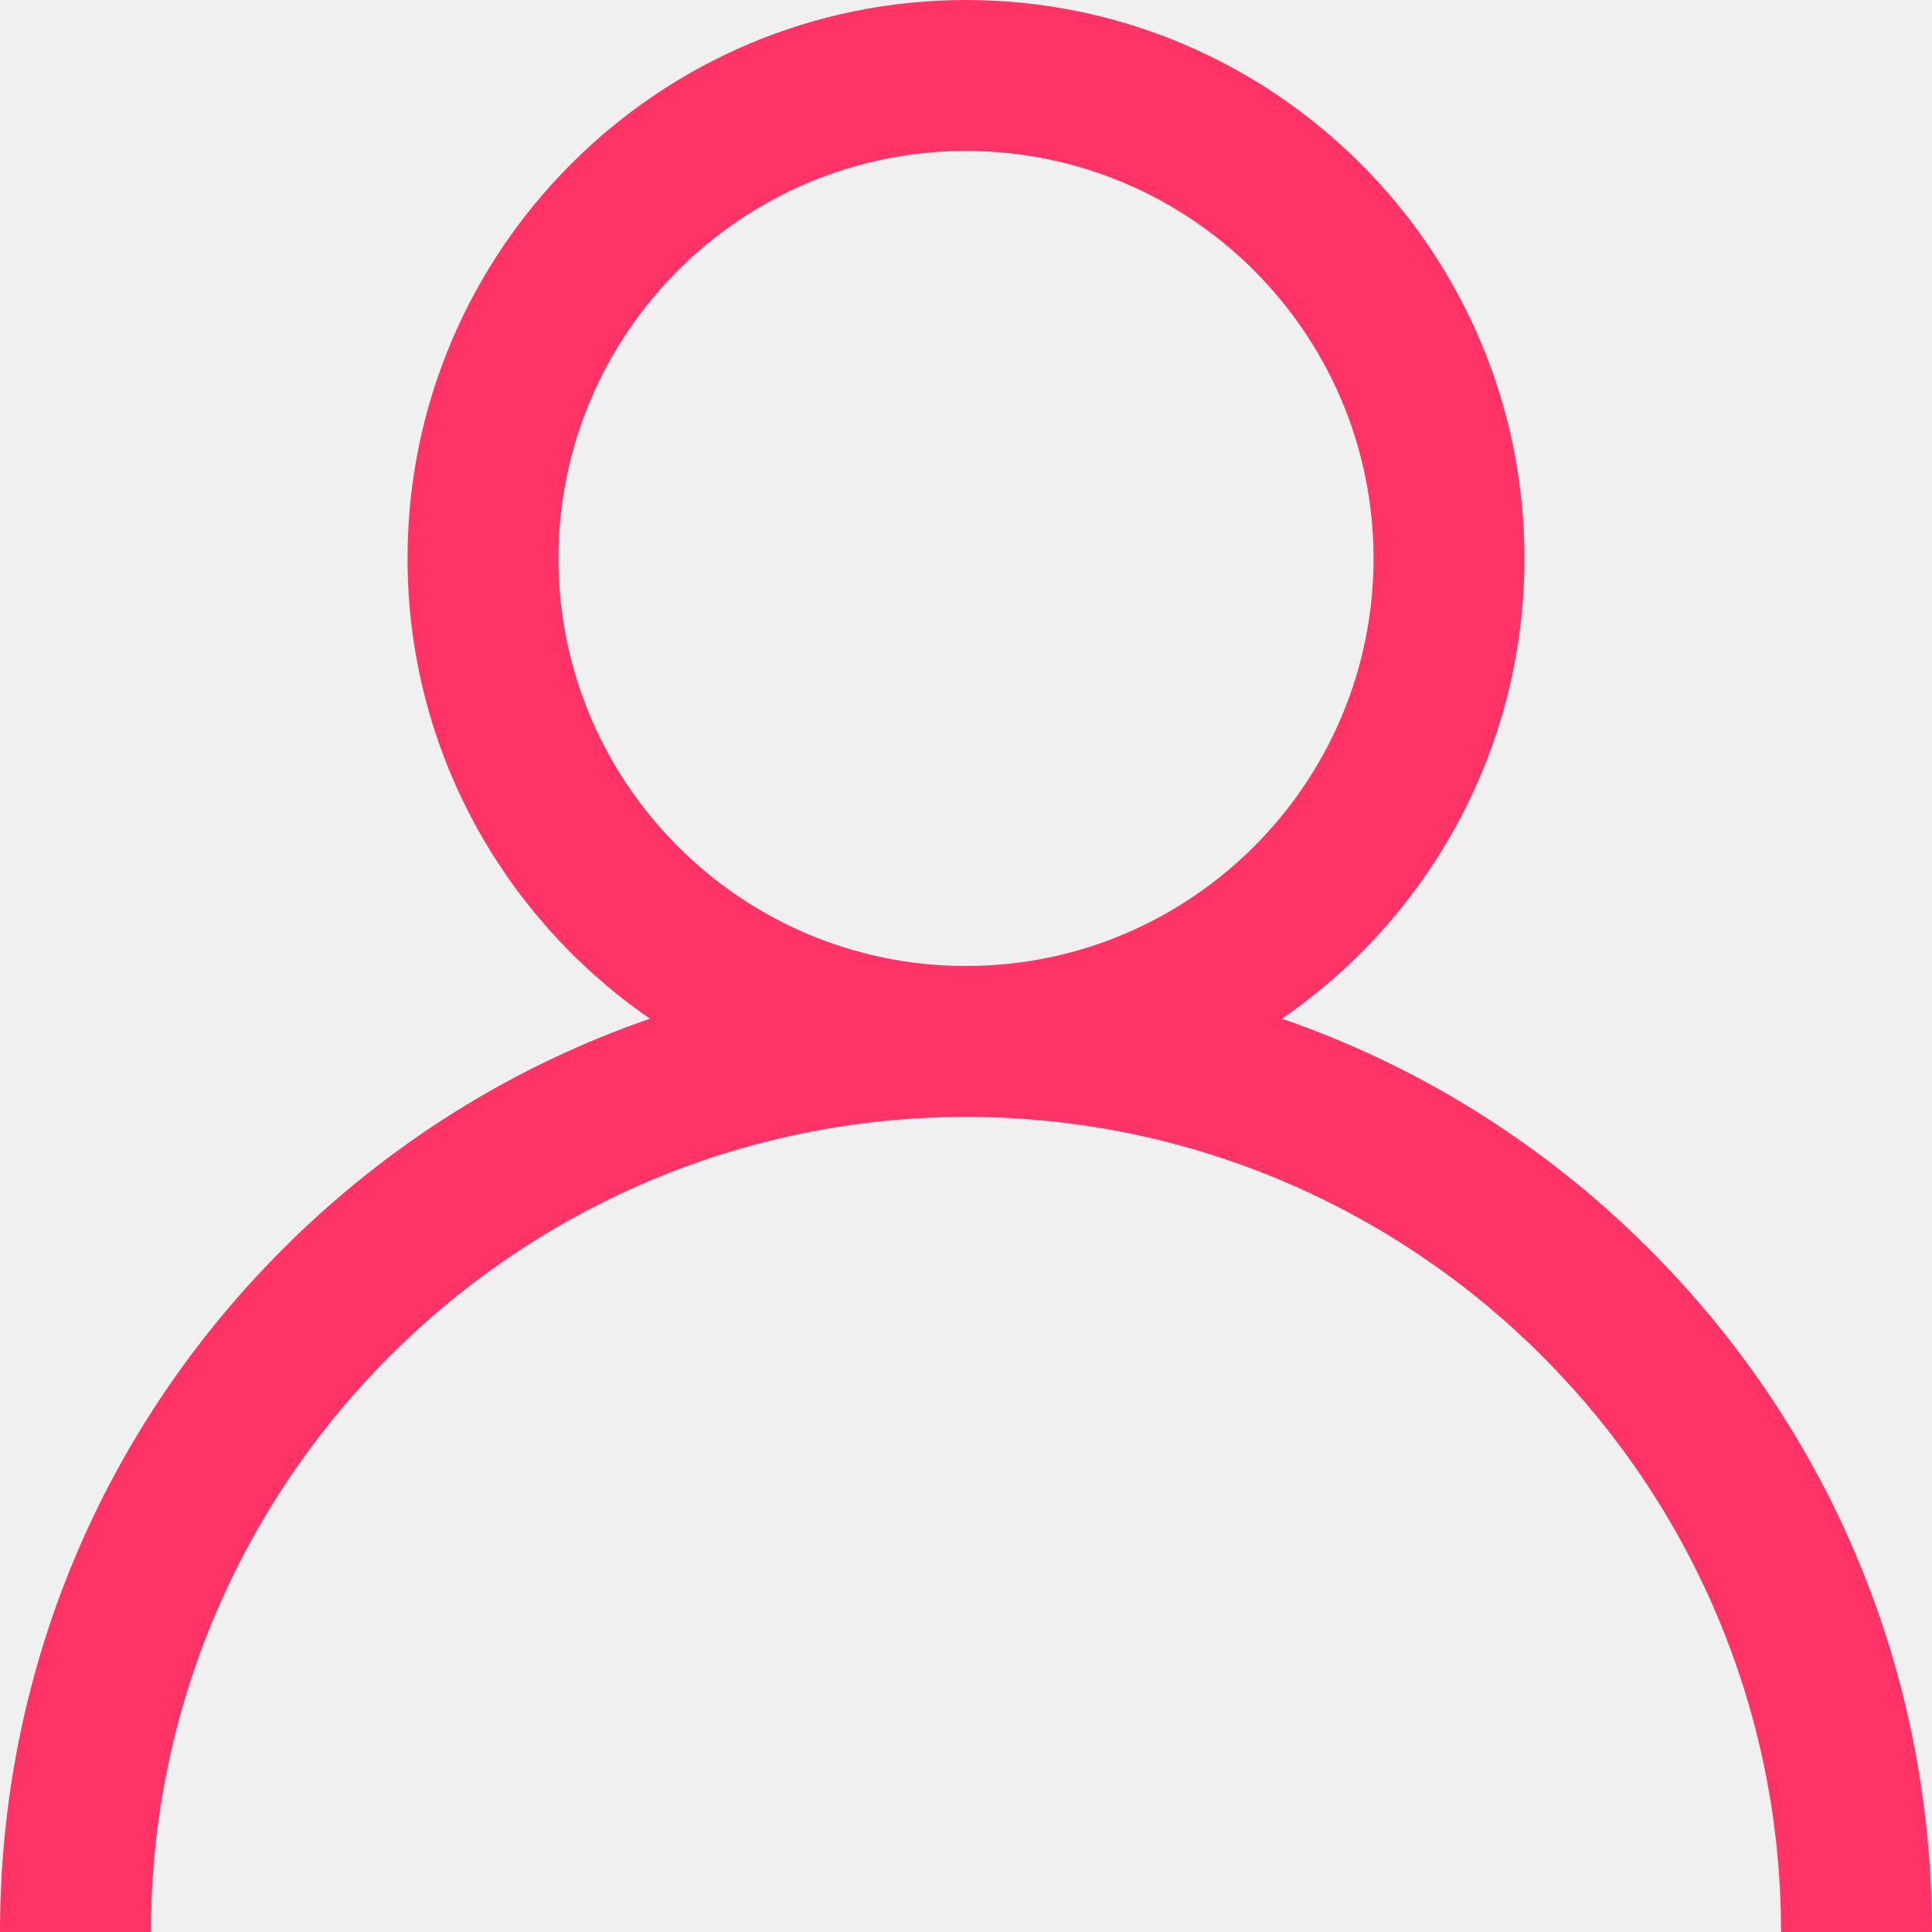
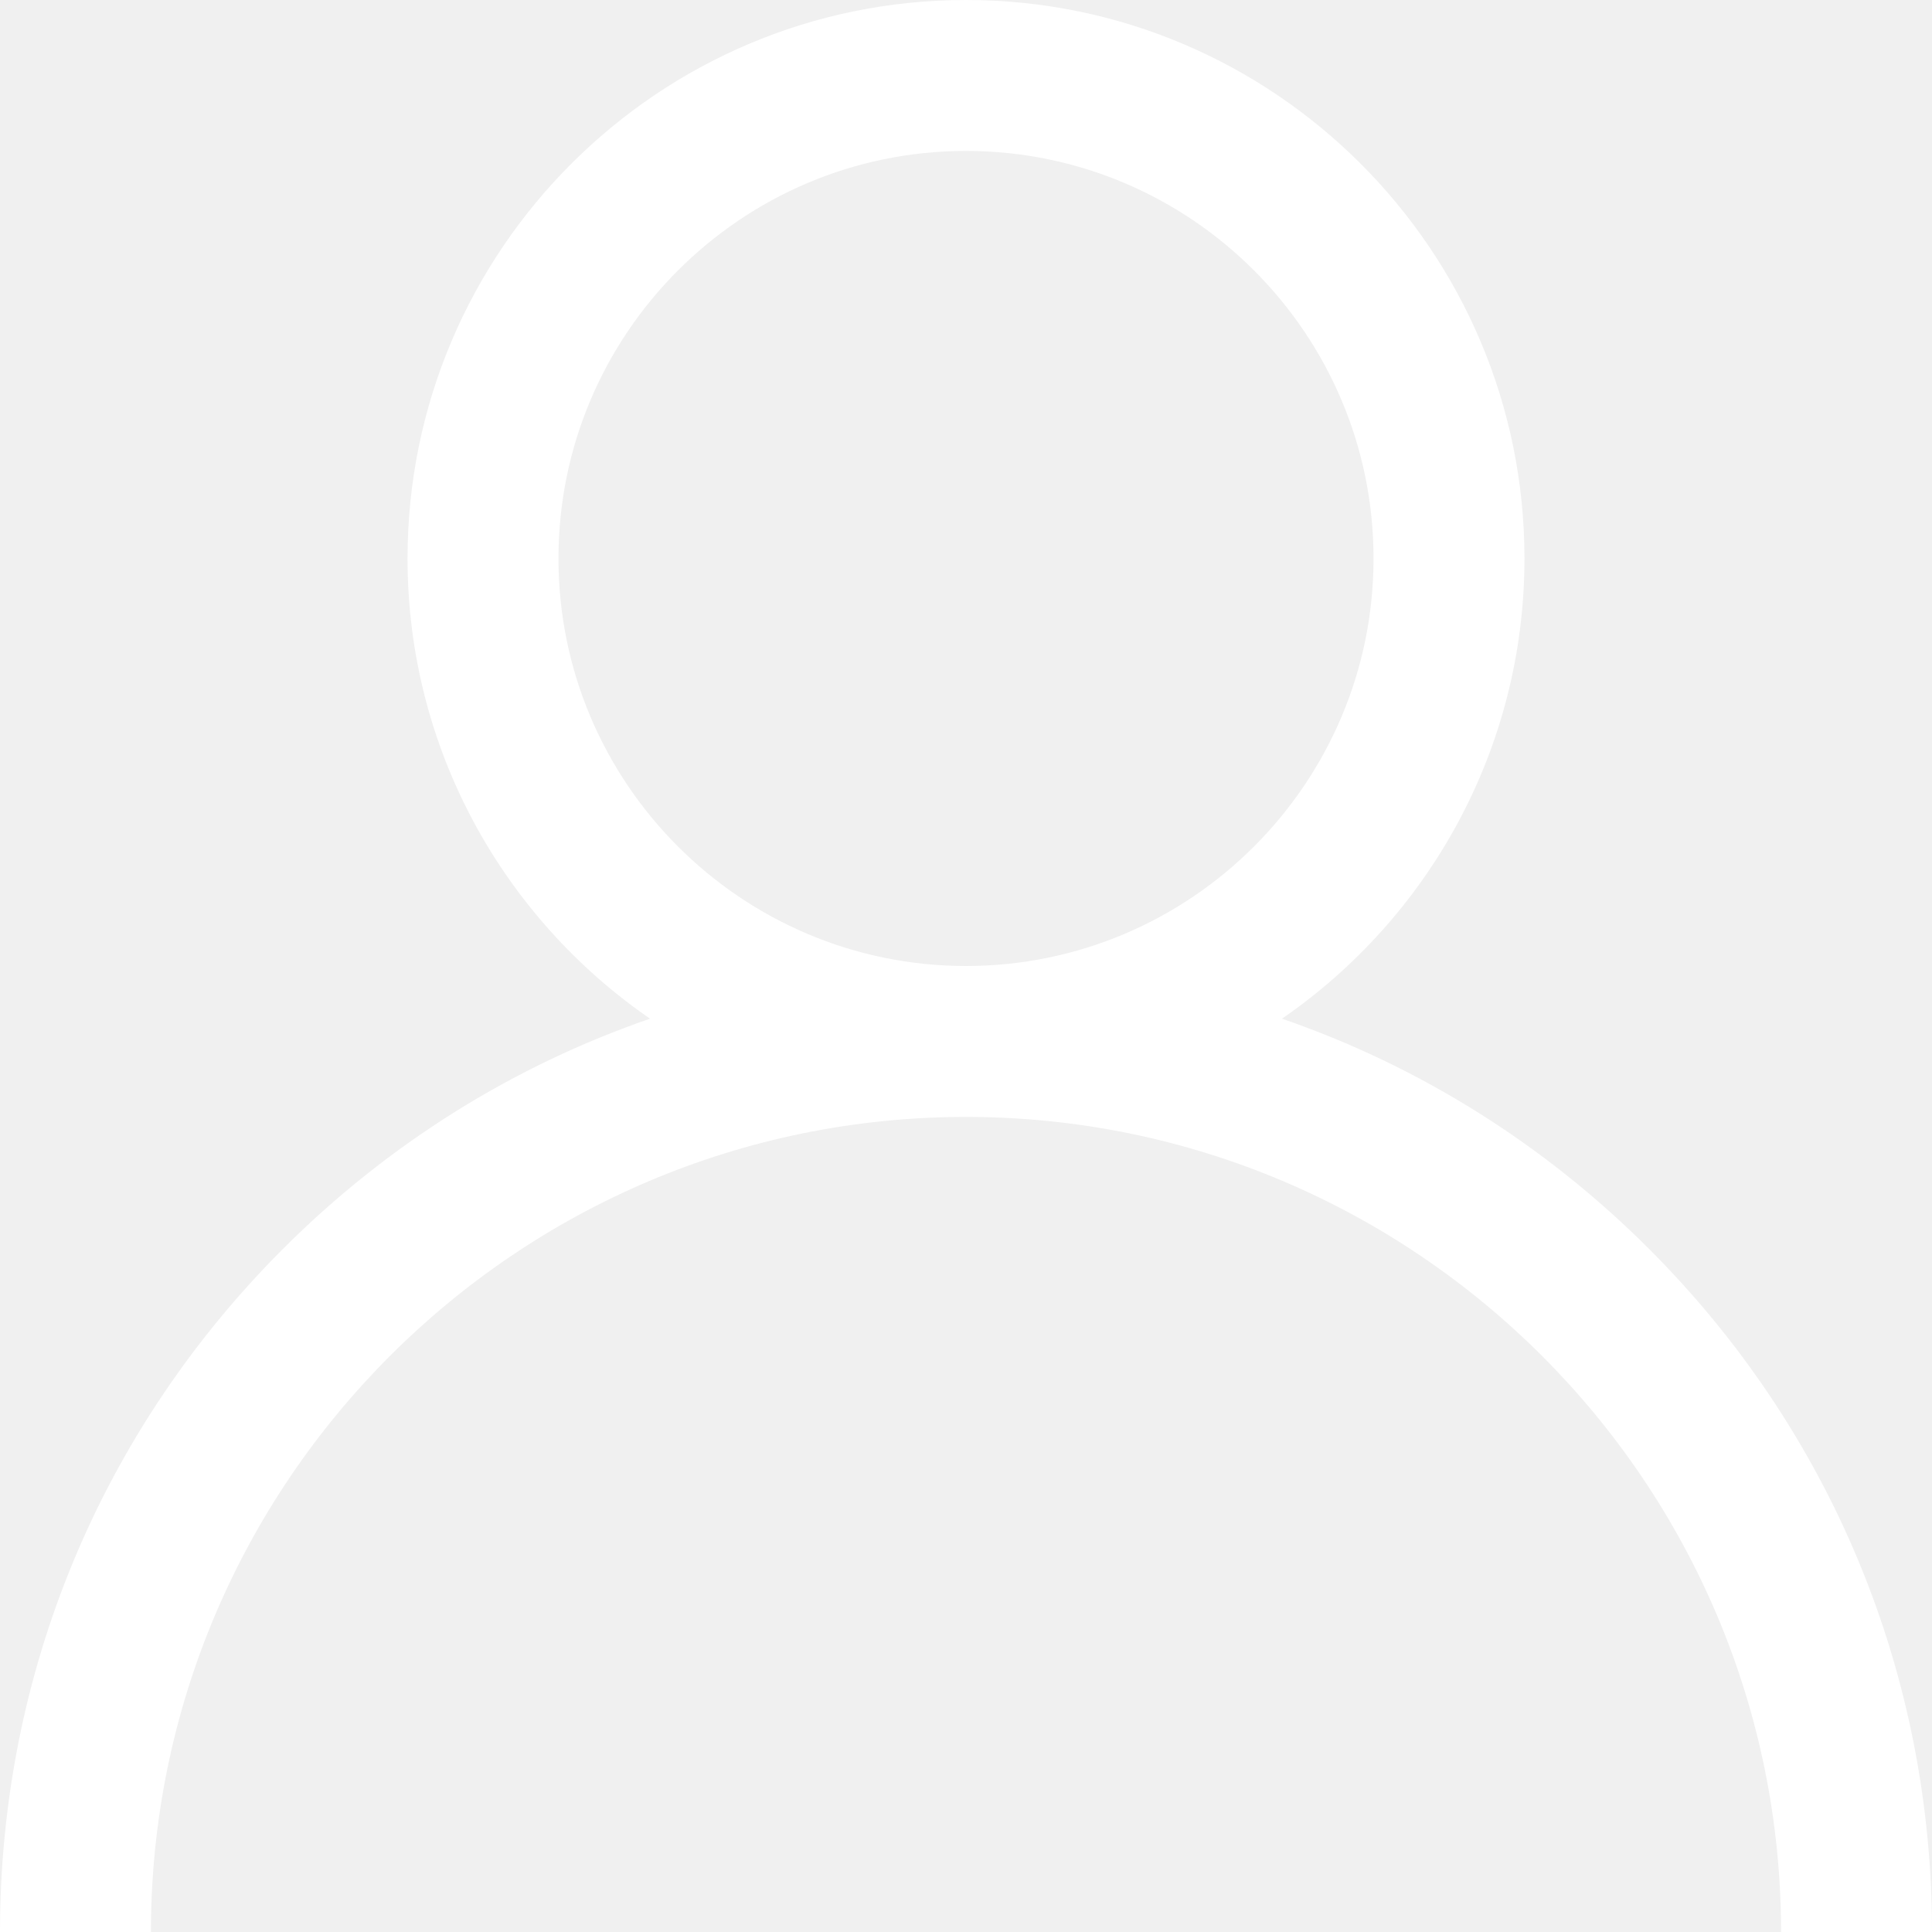
- <svg xmlns="http://www.w3.org/2000/svg" fill="#ff3366" version="1.1" id="Capa_1" x="0px" y="0px" viewBox="0 0 512 512" style="enable-background:new 0 0 512 512;" xml:space="preserve">
+ <svg xmlns="http://www.w3.org/2000/svg" width="24px" height="24px" fill="#fff" version="1.1" id="Capa_1" x="0px" y="0px" viewBox="0 0 512 512" style="enable-background:new 0 0 512 512;" xml:space="preserve">
  <g>
    <g>
      <path d="M437.02,330.98c-27.883-27.882-61.071-48.523-97.281-61.018C378.521,243.251,404,198.548,404,148    C404,66.393,337.607,0,256,0S108,66.393,108,148c0,50.548,25.479,95.251,64.262,121.962    c-36.21,12.495-69.398,33.136-97.281,61.018C26.629,379.333,0,443.62,0,512h40c0-119.103,96.897-216,216-216s216,96.897,216,216    h40C512,443.62,485.371,379.333,437.02,330.98z M256,256c-59.551,0-108-48.448-108-108S196.449,40,256,40    c59.551,0,108,48.448,108,108S315.551,256,256,256z" />
    </g>
  </g>
</svg>
